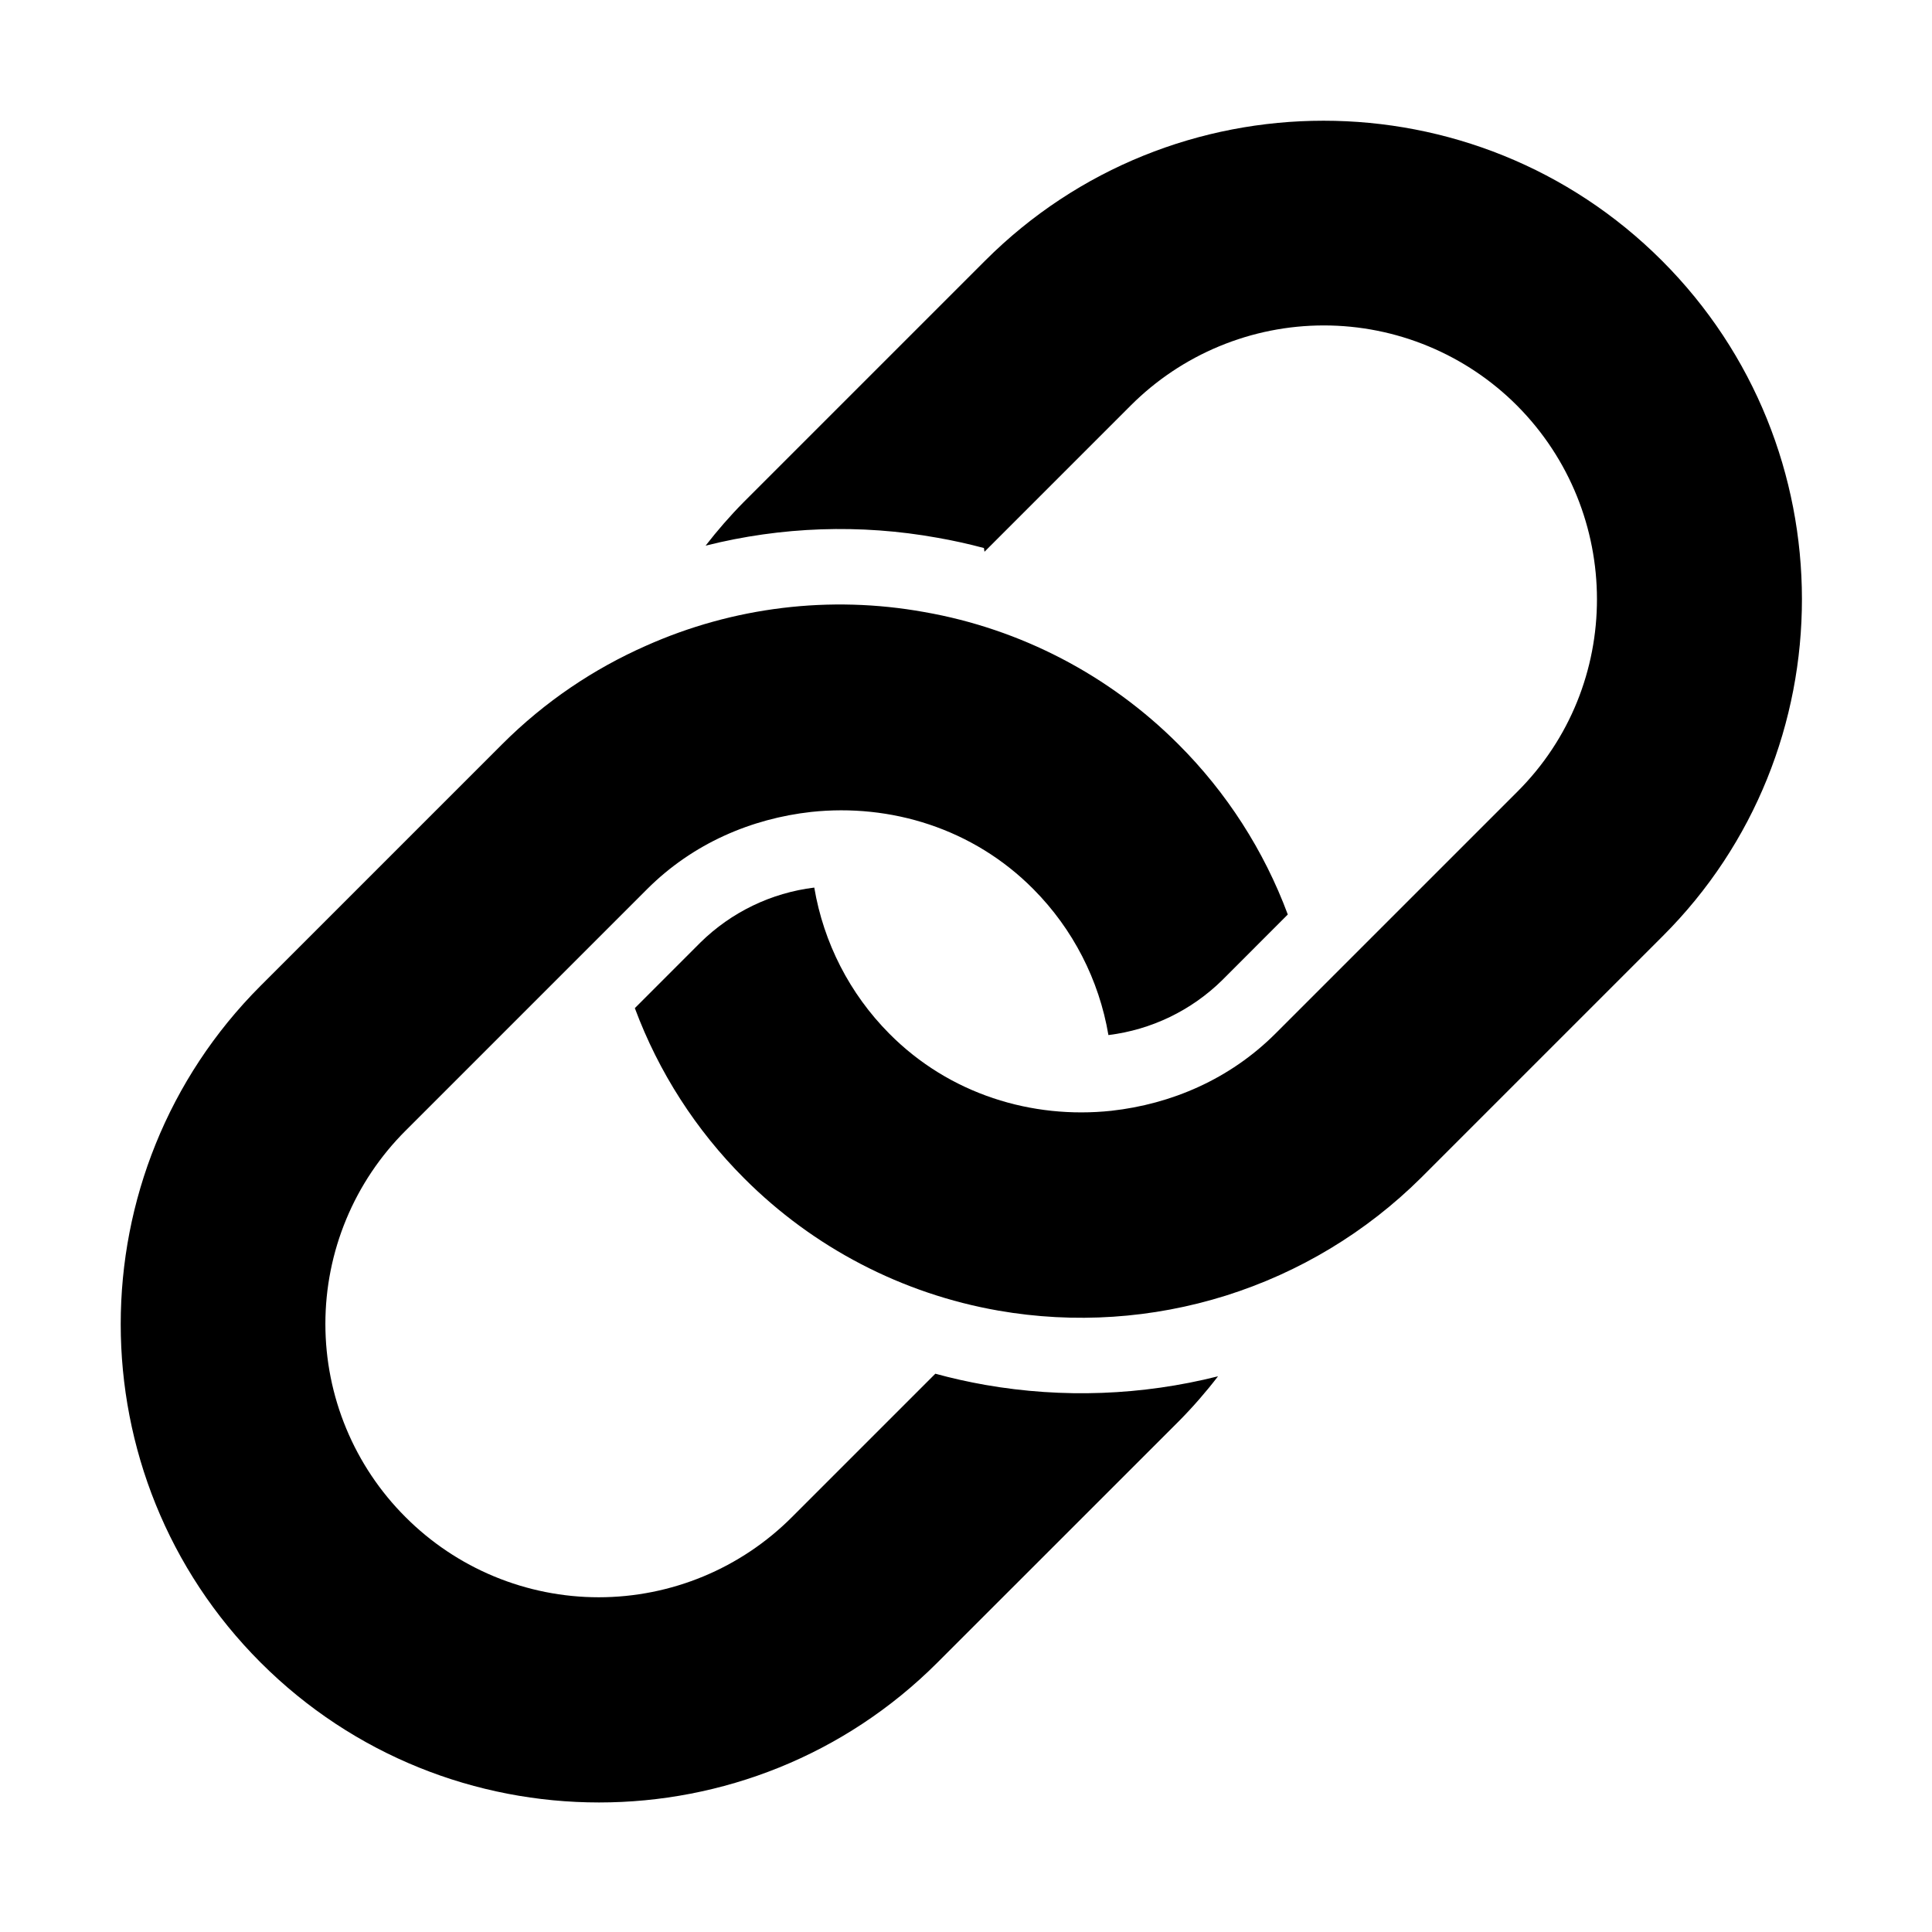
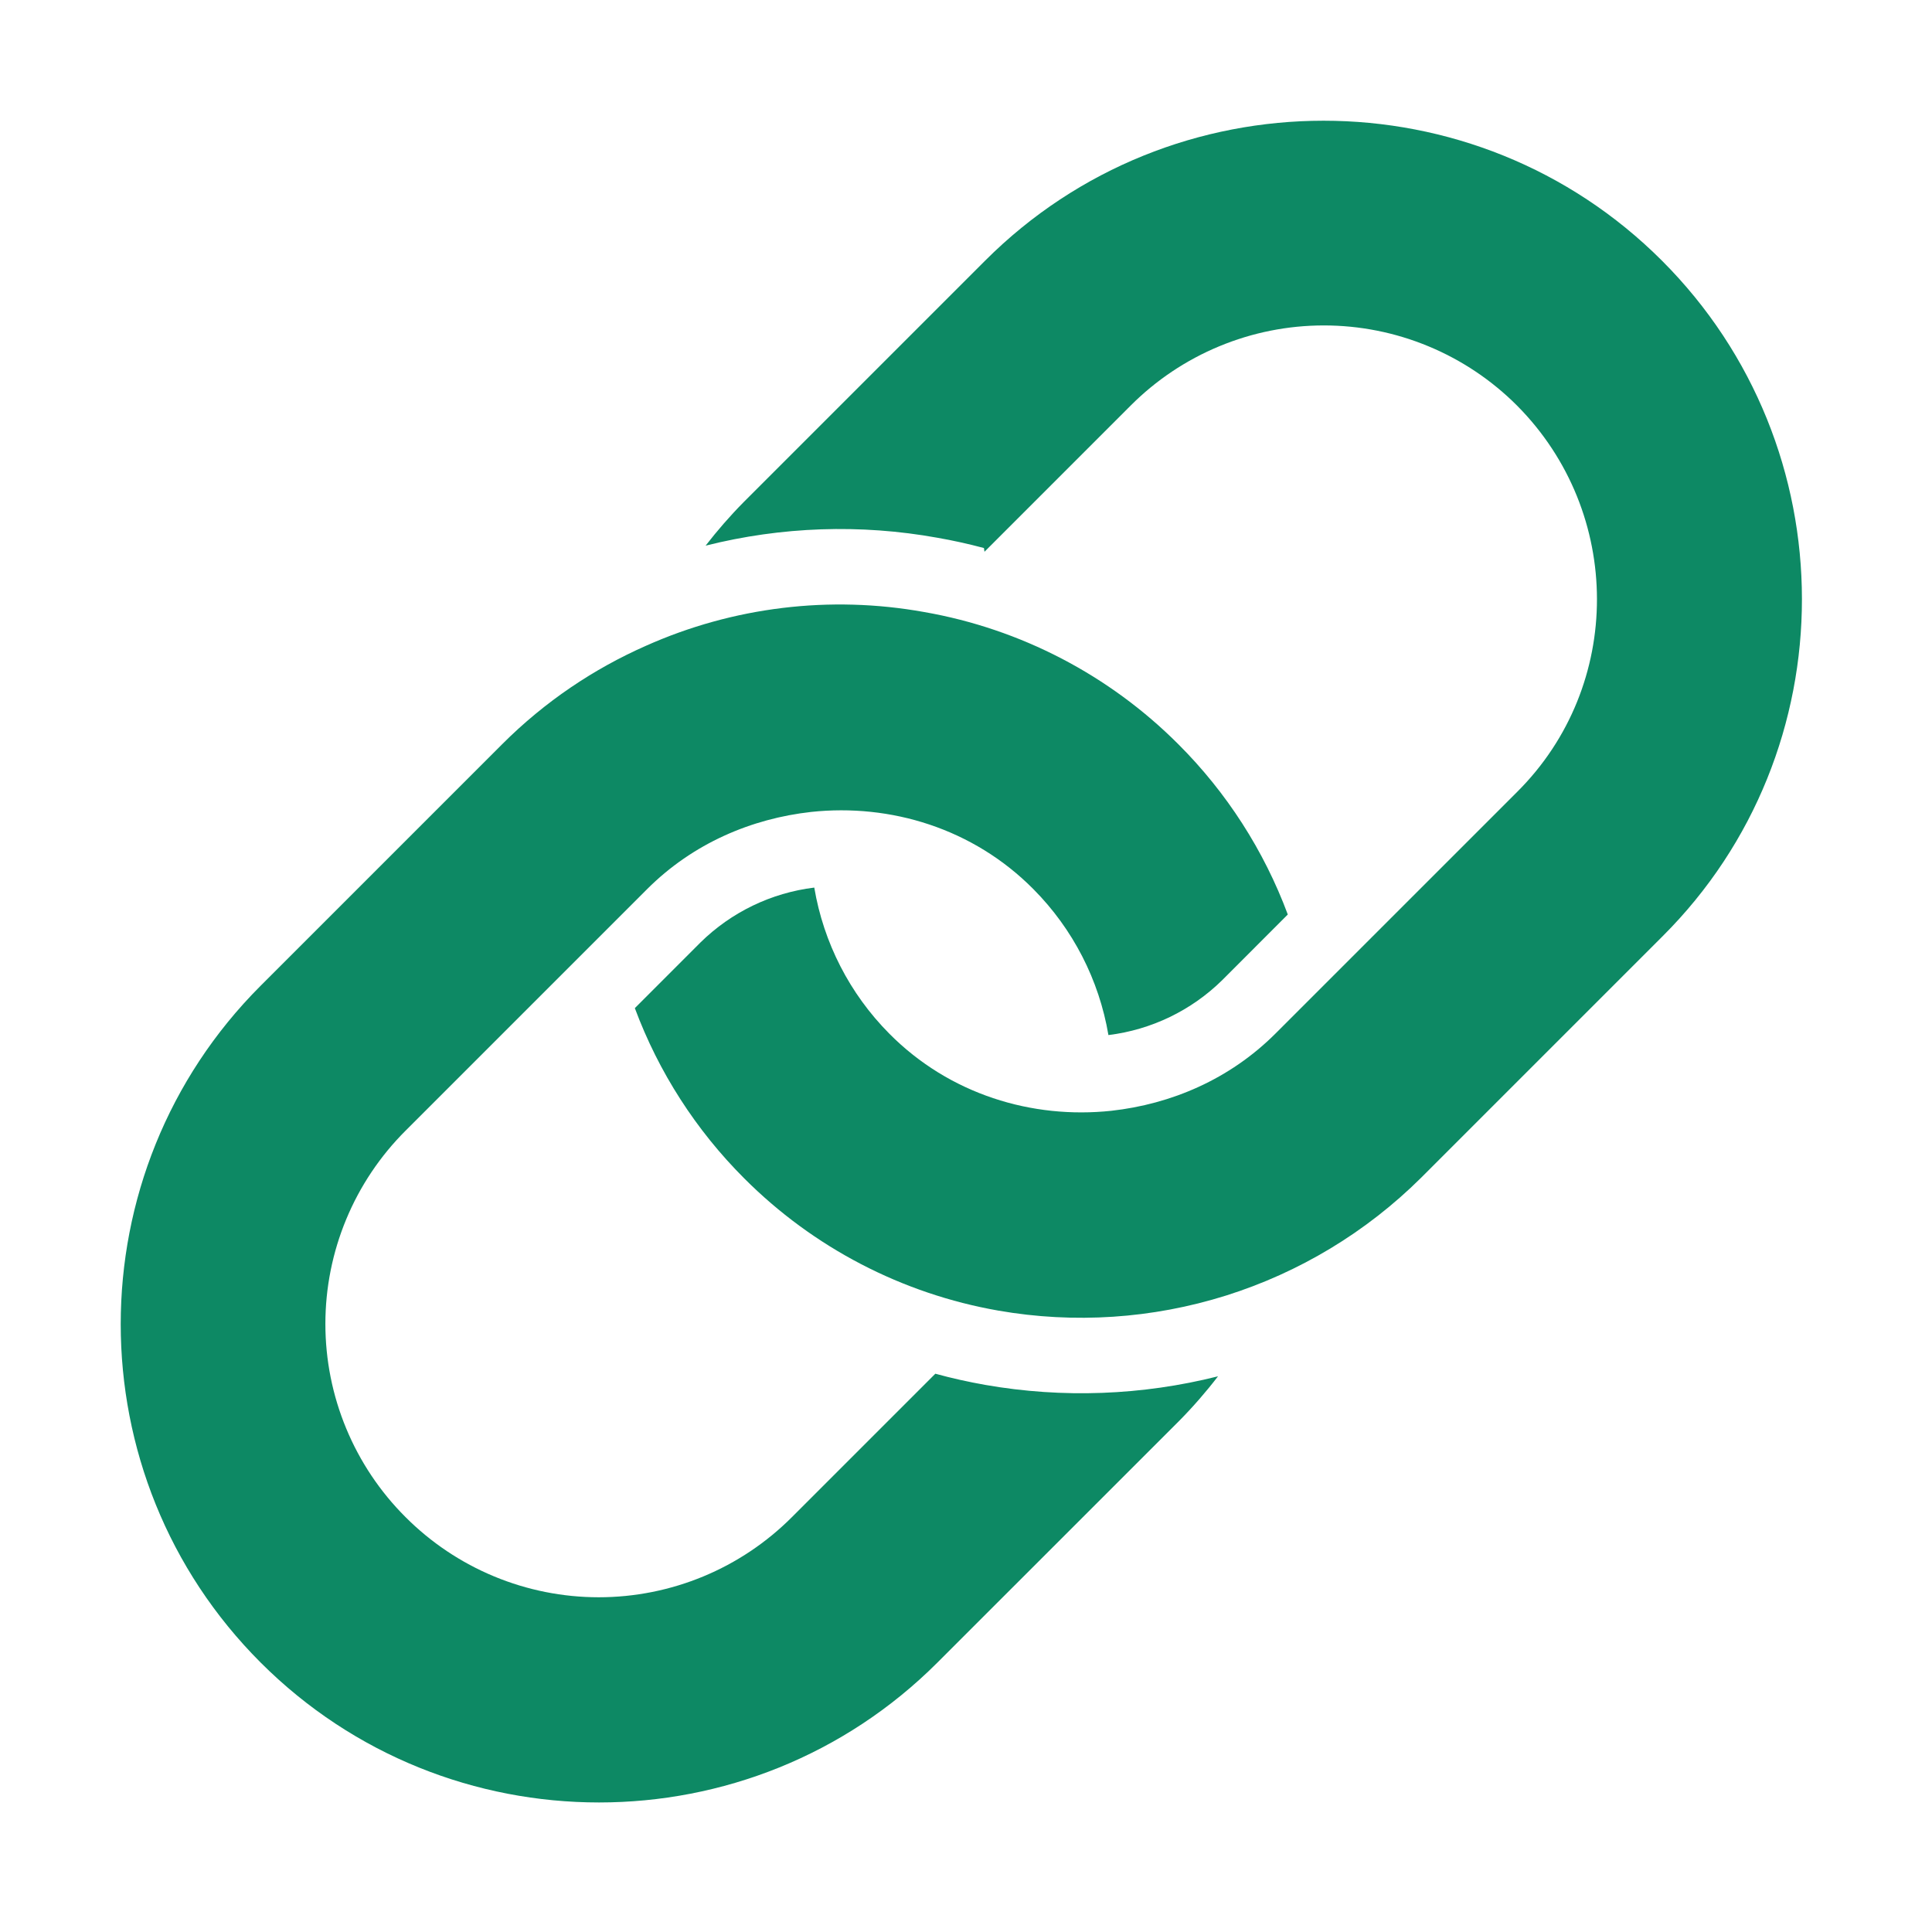
<svg xmlns="http://www.w3.org/2000/svg" width="120" height="120" viewBox="0 0 120 120" fill="none">
-   <path d="M103.226 16.189C91.639 4.601 72.776 4.601 61.189 16.189L46.189 31.189C45.337 32.051 44.55 32.959 43.826 33.892C48.537 32.706 53.446 32.538 58.226 33.401C59.194 33.57 60.157 33.784 61.114 34.039L61.148 34.271L70.226 25.192C71.801 23.614 73.671 22.362 75.73 21.508C77.789 20.653 79.997 20.213 82.226 20.213C84.456 20.213 86.663 20.653 88.722 21.508C90.781 22.362 92.652 23.614 94.226 25.192C100.826 31.83 100.864 42.593 94.226 49.193L79.226 64.192C76.376 67.043 72.739 68.58 69.026 68.993C64.114 69.517 58.976 67.98 55.226 64.192C52.778 61.724 51.154 58.557 50.576 55.129C47.907 55.456 45.421 56.655 43.504 58.541L39.431 62.617C40.909 66.59 43.227 70.197 46.226 73.192C50.517 77.491 56.031 80.36 62.014 81.405C66.73 82.227 71.575 81.907 76.142 80.472C80.709 79.036 84.866 76.527 88.264 73.155L103.264 58.155C114.814 46.642 114.814 27.776 103.226 16.189Z" fill="black" />
-   <path d="M73.226 88.268C74.092 87.392 74.903 86.462 75.653 85.485C70.93 86.675 66.009 86.858 61.211 86.021C60.163 85.837 59.121 85.605 58.095 85.324L49.189 94.23C47.614 95.808 45.744 97.061 43.685 97.915C41.626 98.769 39.418 99.209 37.189 99.209C34.959 99.209 32.752 98.769 30.693 97.915C28.634 97.061 26.763 95.808 25.189 94.23C23.61 92.656 22.358 90.785 21.504 88.726C20.649 86.667 20.21 84.46 20.21 82.23C20.21 80.001 20.649 77.793 21.504 75.734C22.358 73.675 23.61 71.805 25.189 70.23L40.189 55.23C43.039 52.38 46.676 50.843 50.389 50.43C55.301 49.905 60.439 51.443 64.189 55.23C66.639 57.697 68.266 60.862 68.846 64.29C71.514 63.962 73.999 62.763 75.915 60.878L79.987 56.801C78.508 52.828 76.189 49.221 73.189 46.226C68.898 41.927 63.384 39.059 57.401 38.014C51.559 36.961 45.535 37.693 40.114 40.114C36.889 41.539 33.851 43.564 31.189 46.226L16.189 61.226C4.601 72.814 4.601 91.676 16.189 103.264C27.776 114.851 46.639 114.851 58.226 103.264L73.226 88.268Z" fill="black" />
+   <path d="M103.226 16.189C91.639 4.601 72.776 4.601 61.189 16.189L46.189 31.189C45.337 32.051 44.55 32.959 43.826 33.892C48.537 32.706 53.446 32.538 58.226 33.401C59.194 33.57 60.157 33.784 61.114 34.039L61.148 34.271L70.226 25.192C71.801 23.614 73.671 22.362 75.73 21.508C77.789 20.653 79.997 20.213 82.226 20.213C84.456 20.213 86.663 20.653 88.722 21.508C90.781 22.362 92.652 23.614 94.226 25.192C100.826 31.83 100.864 42.593 94.226 49.193L79.226 64.192C76.376 67.043 72.739 68.58 69.026 68.993C64.114 69.517 58.976 67.98 55.226 64.192C52.778 61.724 51.154 58.557 50.576 55.129C47.907 55.456 45.421 56.655 43.504 58.541L39.431 62.617C40.909 66.59 43.227 70.197 46.226 73.192C50.517 77.491 56.031 80.36 62.014 81.405C66.73 82.227 71.575 81.907 76.142 80.472C80.709 79.036 84.866 76.527 88.264 73.155L103.264 58.155C114.814 46.642 114.814 27.776 103.226 16.189Z" fill="#0D8964" />
+   <path d="M73.226 88.268C74.092 87.392 74.903 86.462 75.653 85.485C70.93 86.675 66.009 86.858 61.211 86.021C60.163 85.837 59.121 85.605 58.095 85.324L49.189 94.23C47.614 95.808 45.744 97.061 43.685 97.915C41.626 98.769 39.418 99.209 37.189 99.209C34.959 99.209 32.752 98.769 30.693 97.915C28.634 97.061 26.763 95.808 25.189 94.23C23.61 92.656 22.358 90.785 21.504 88.726C20.649 86.667 20.21 84.46 20.21 82.23C20.21 80.001 20.649 77.793 21.504 75.734C22.358 73.675 23.61 71.805 25.189 70.23L40.189 55.23C43.039 52.38 46.676 50.843 50.389 50.43C55.301 49.905 60.439 51.443 64.189 55.23C66.639 57.697 68.266 60.862 68.846 64.29C71.514 63.962 73.999 62.763 75.915 60.878L79.987 56.801C78.508 52.828 76.189 49.221 73.189 46.226C68.898 41.927 63.384 39.059 57.401 38.014C51.559 36.961 45.535 37.693 40.114 40.114C36.889 41.539 33.851 43.564 31.189 46.226L16.189 61.226C4.601 72.814 4.601 91.676 16.189 103.264C27.776 114.851 46.639 114.851 58.226 103.264L73.226 88.268Z" fill="#0D8964" />
</svg>
